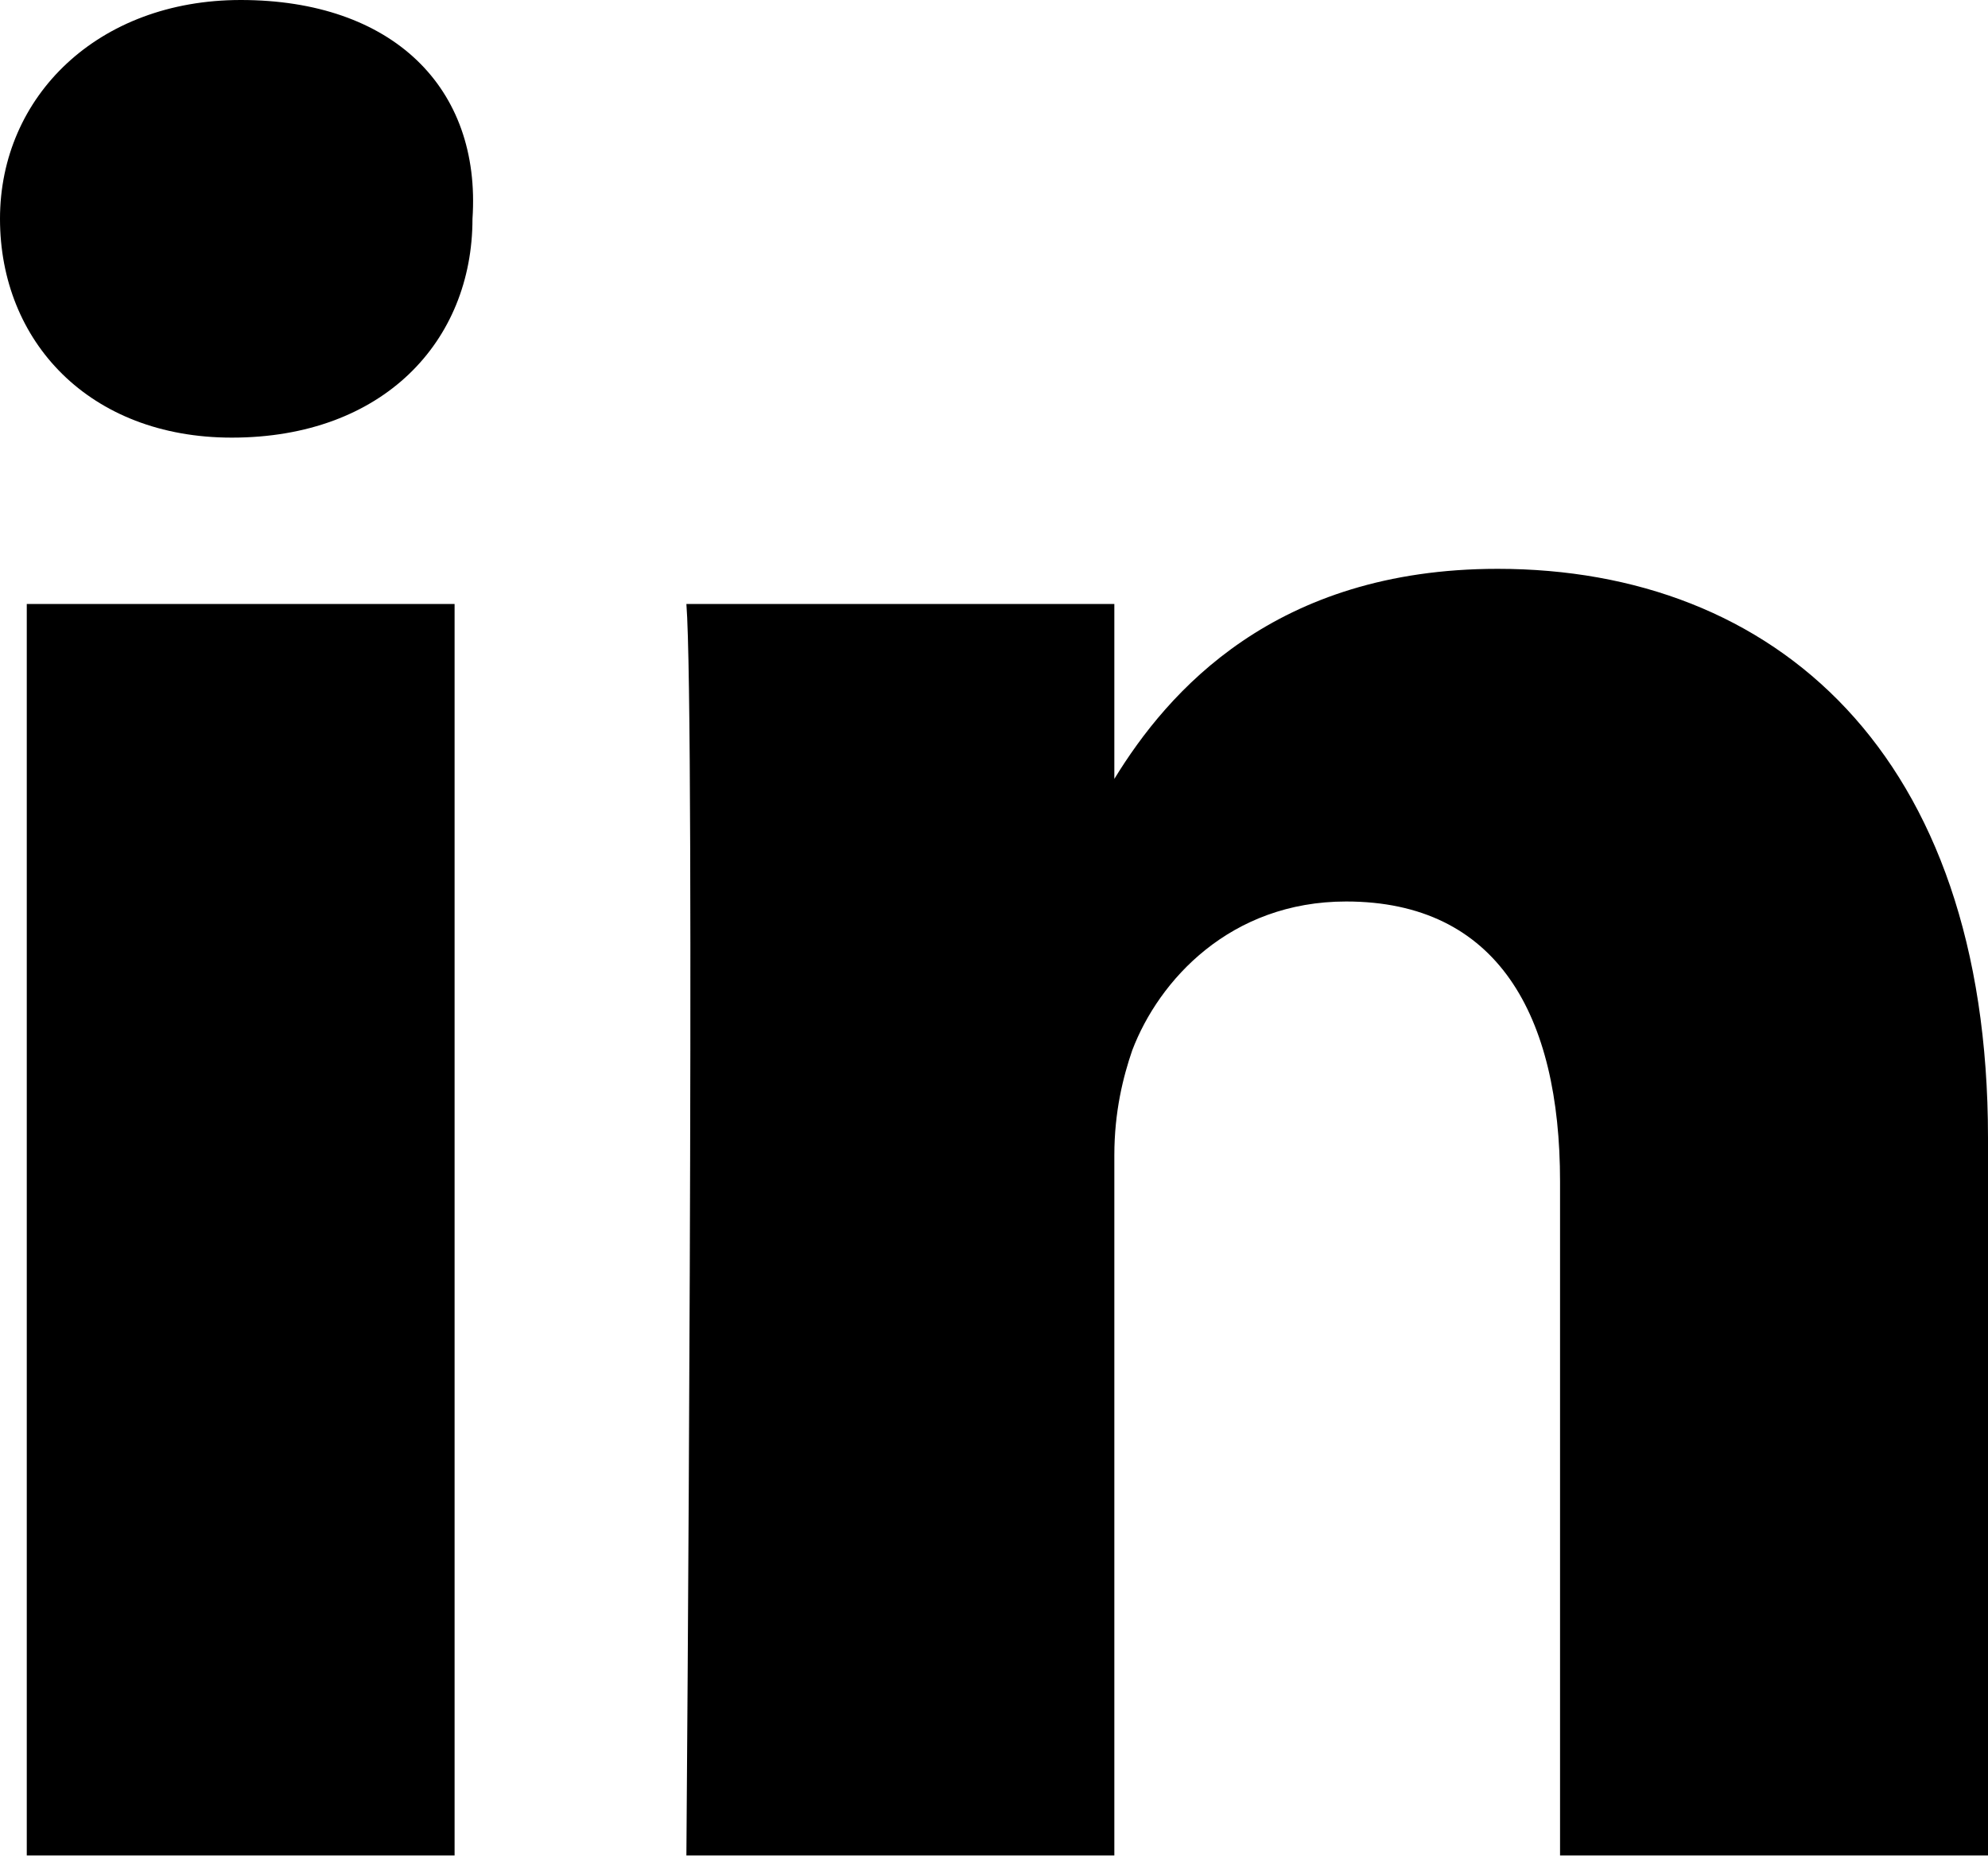
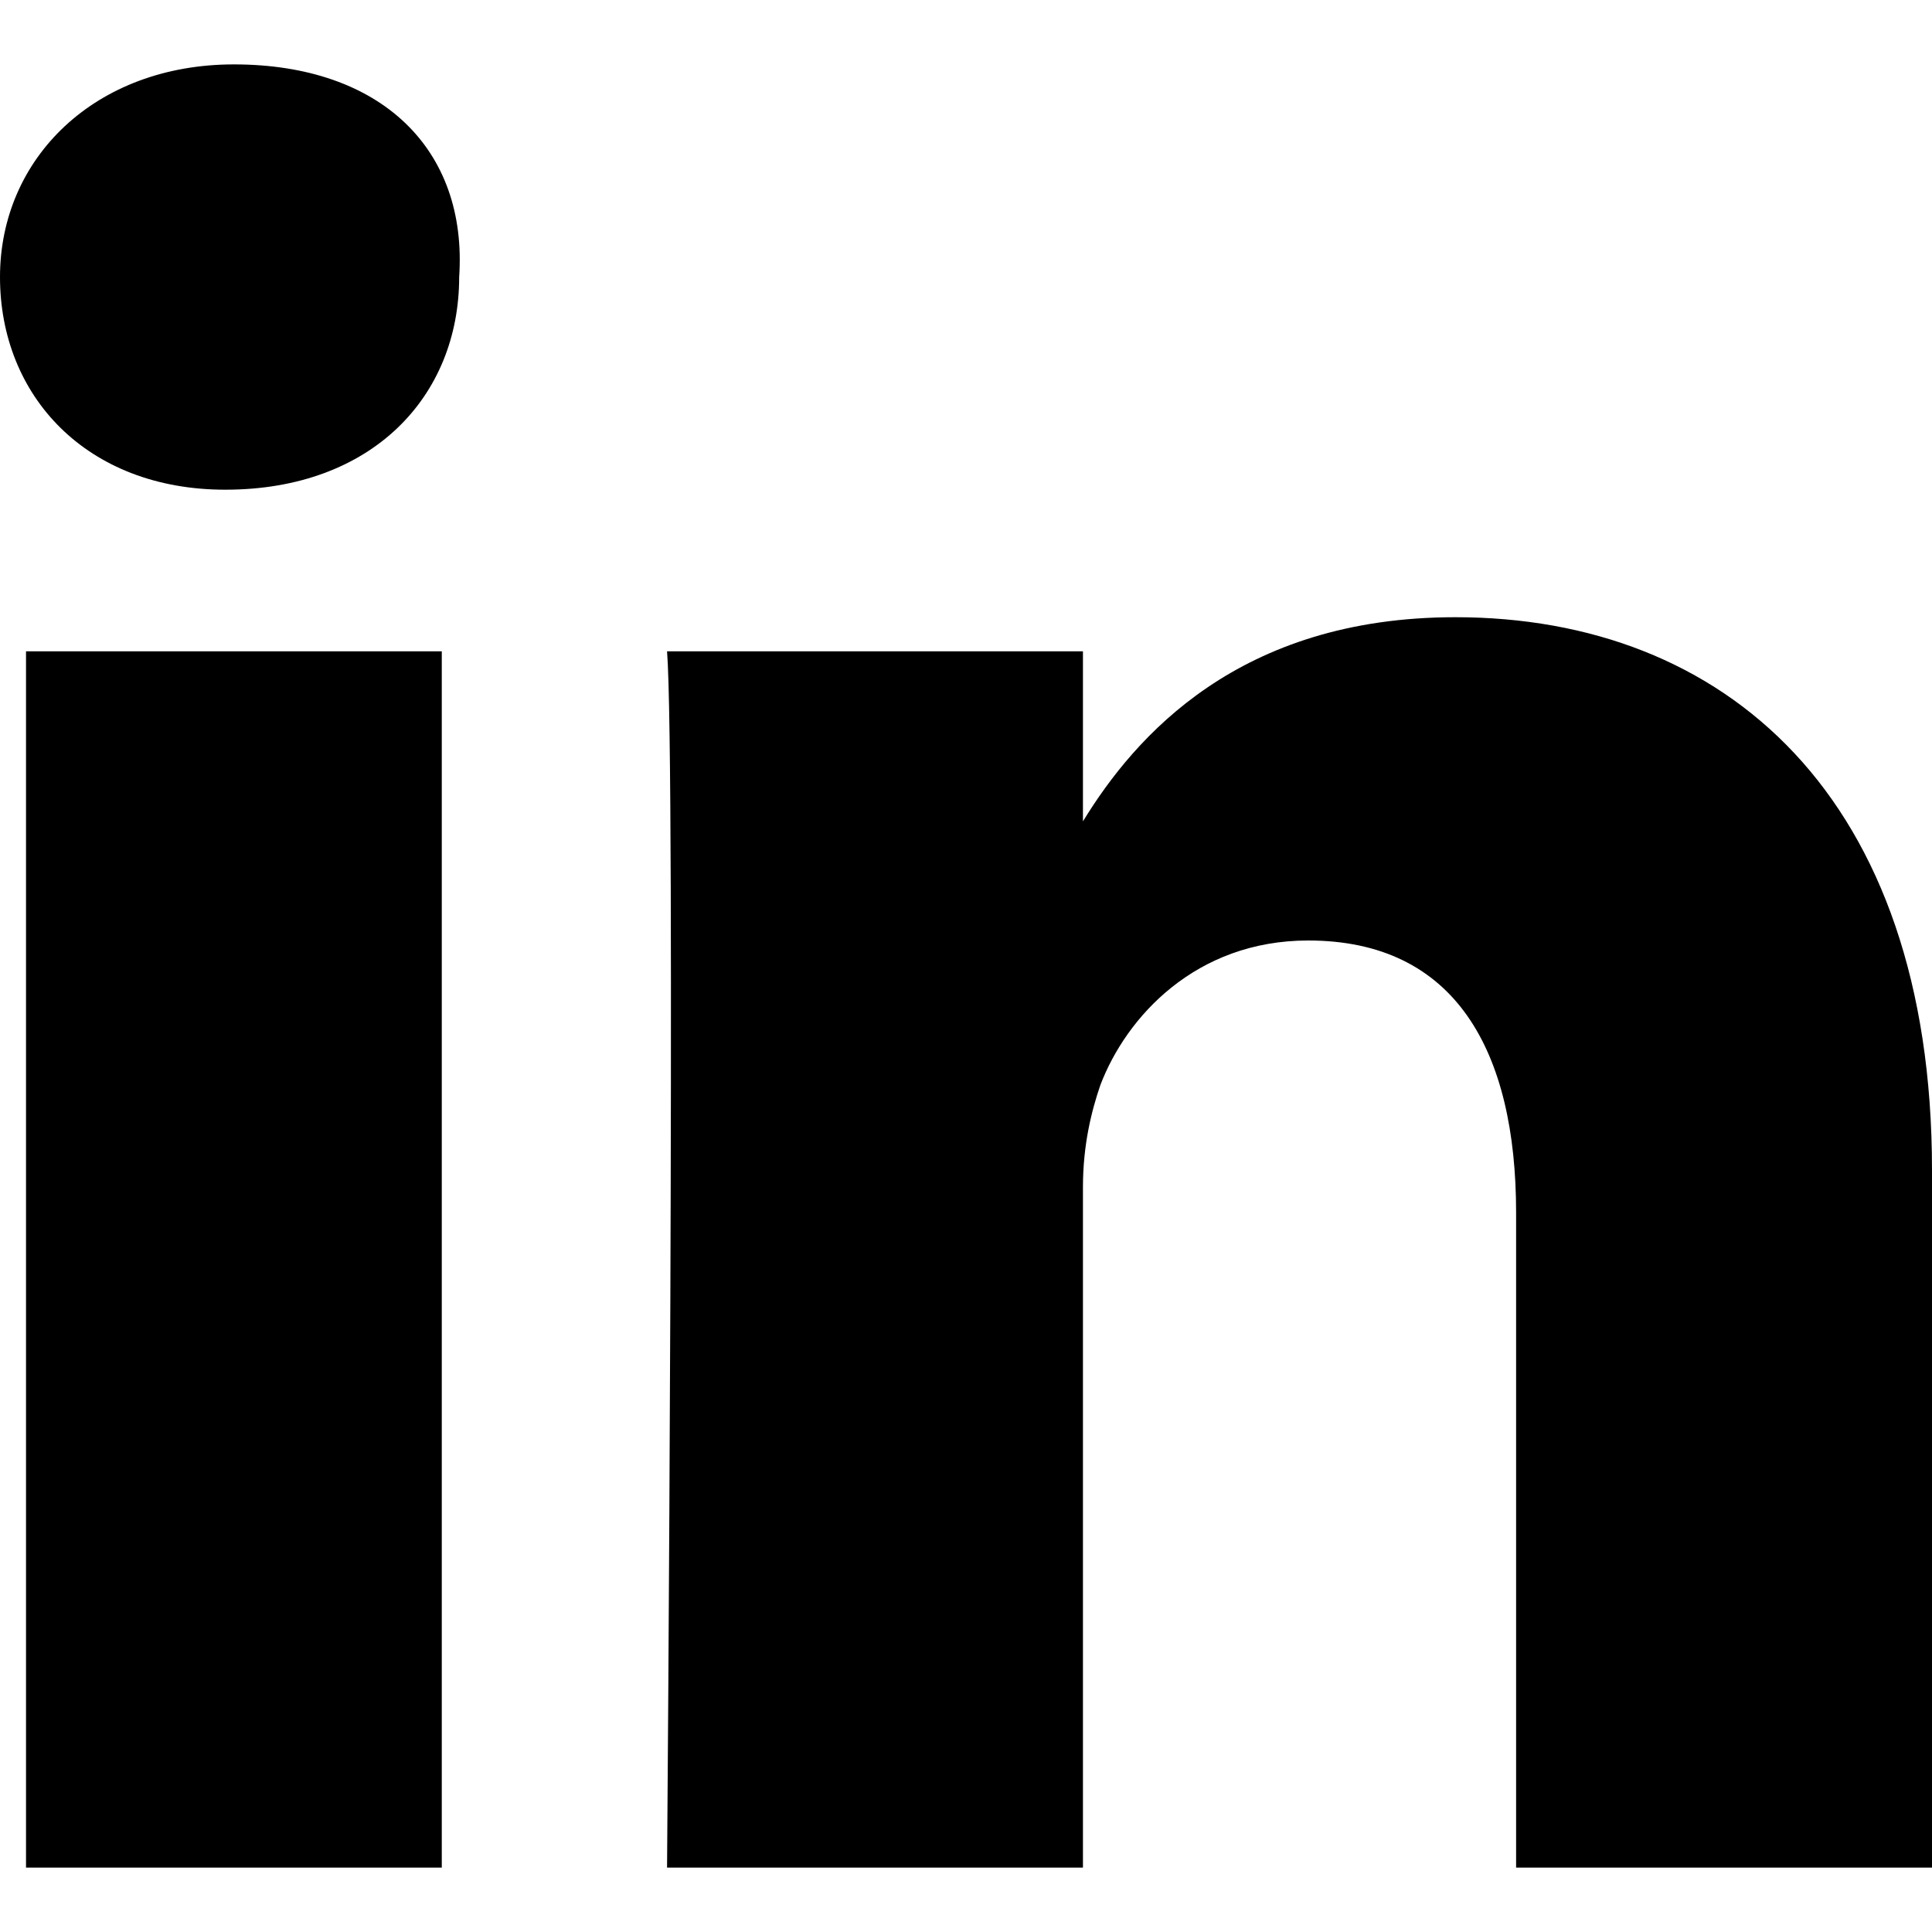
- <svg xmlns="http://www.w3.org/2000/svg" width="15" height="14" viewBox="0 0 15 14" fill="none">
+ <svg xmlns="http://www.w3.org/2000/svg" width="50" height="50" viewBox="0 0 15 14" preserveAspectRatio="xMidYMid meet" fill="none" class="undefined">
  <path d="M15 8.585V14H11.771V8.915C11.771 7.66 11.3 6.802 10.157 6.802C9.283 6.802 8.744 7.396 8.543 7.925C8.475 8.123 8.408 8.387 8.408 8.717V14H5.179C5.179 14 5.247 5.415 5.179 4.557H8.408V5.877C8.812 5.217 9.619 4.292 11.3 4.292C13.386 4.292 15 5.679 15 8.585ZM1.816 0C0.74 0 0 0.726 0 1.651C0 2.575 0.673 3.302 1.749 3.302C2.892 3.302 3.565 2.575 3.565 1.651C3.632 0.66 2.96 0 1.816 0ZM0.202 14H3.43V4.557H0.202V14Z" fill="currentColor" />
</svg>
